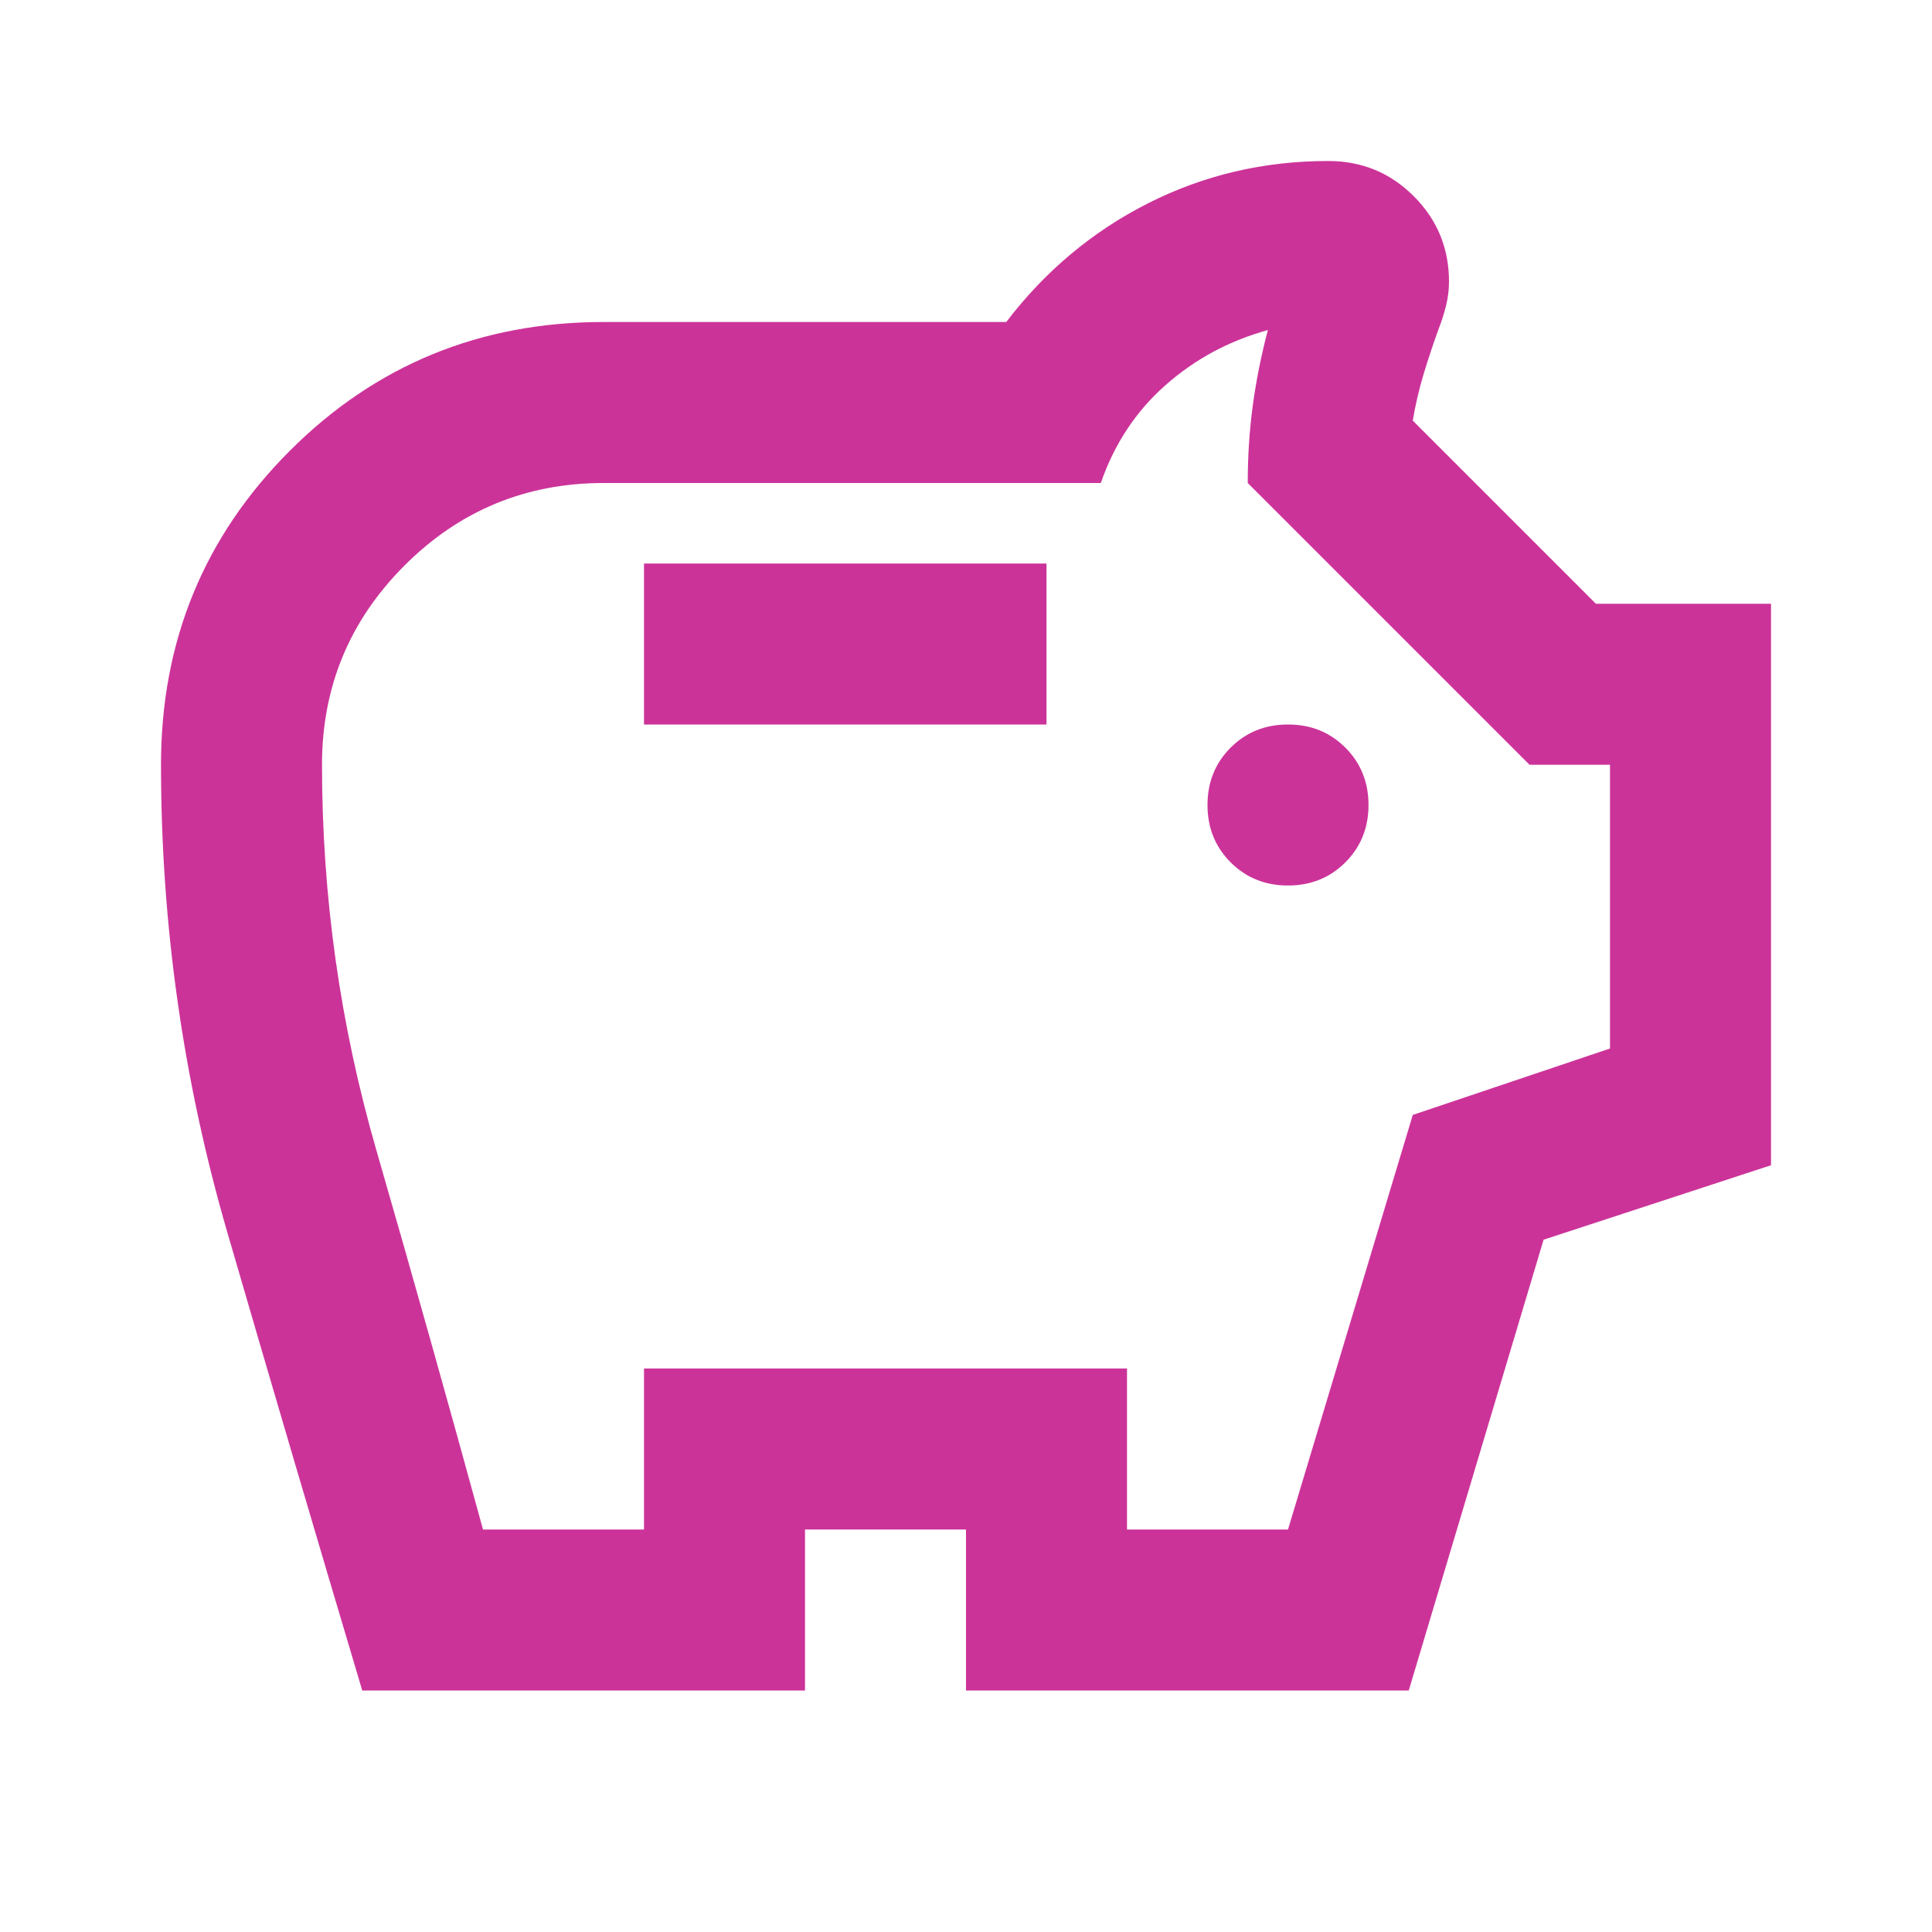
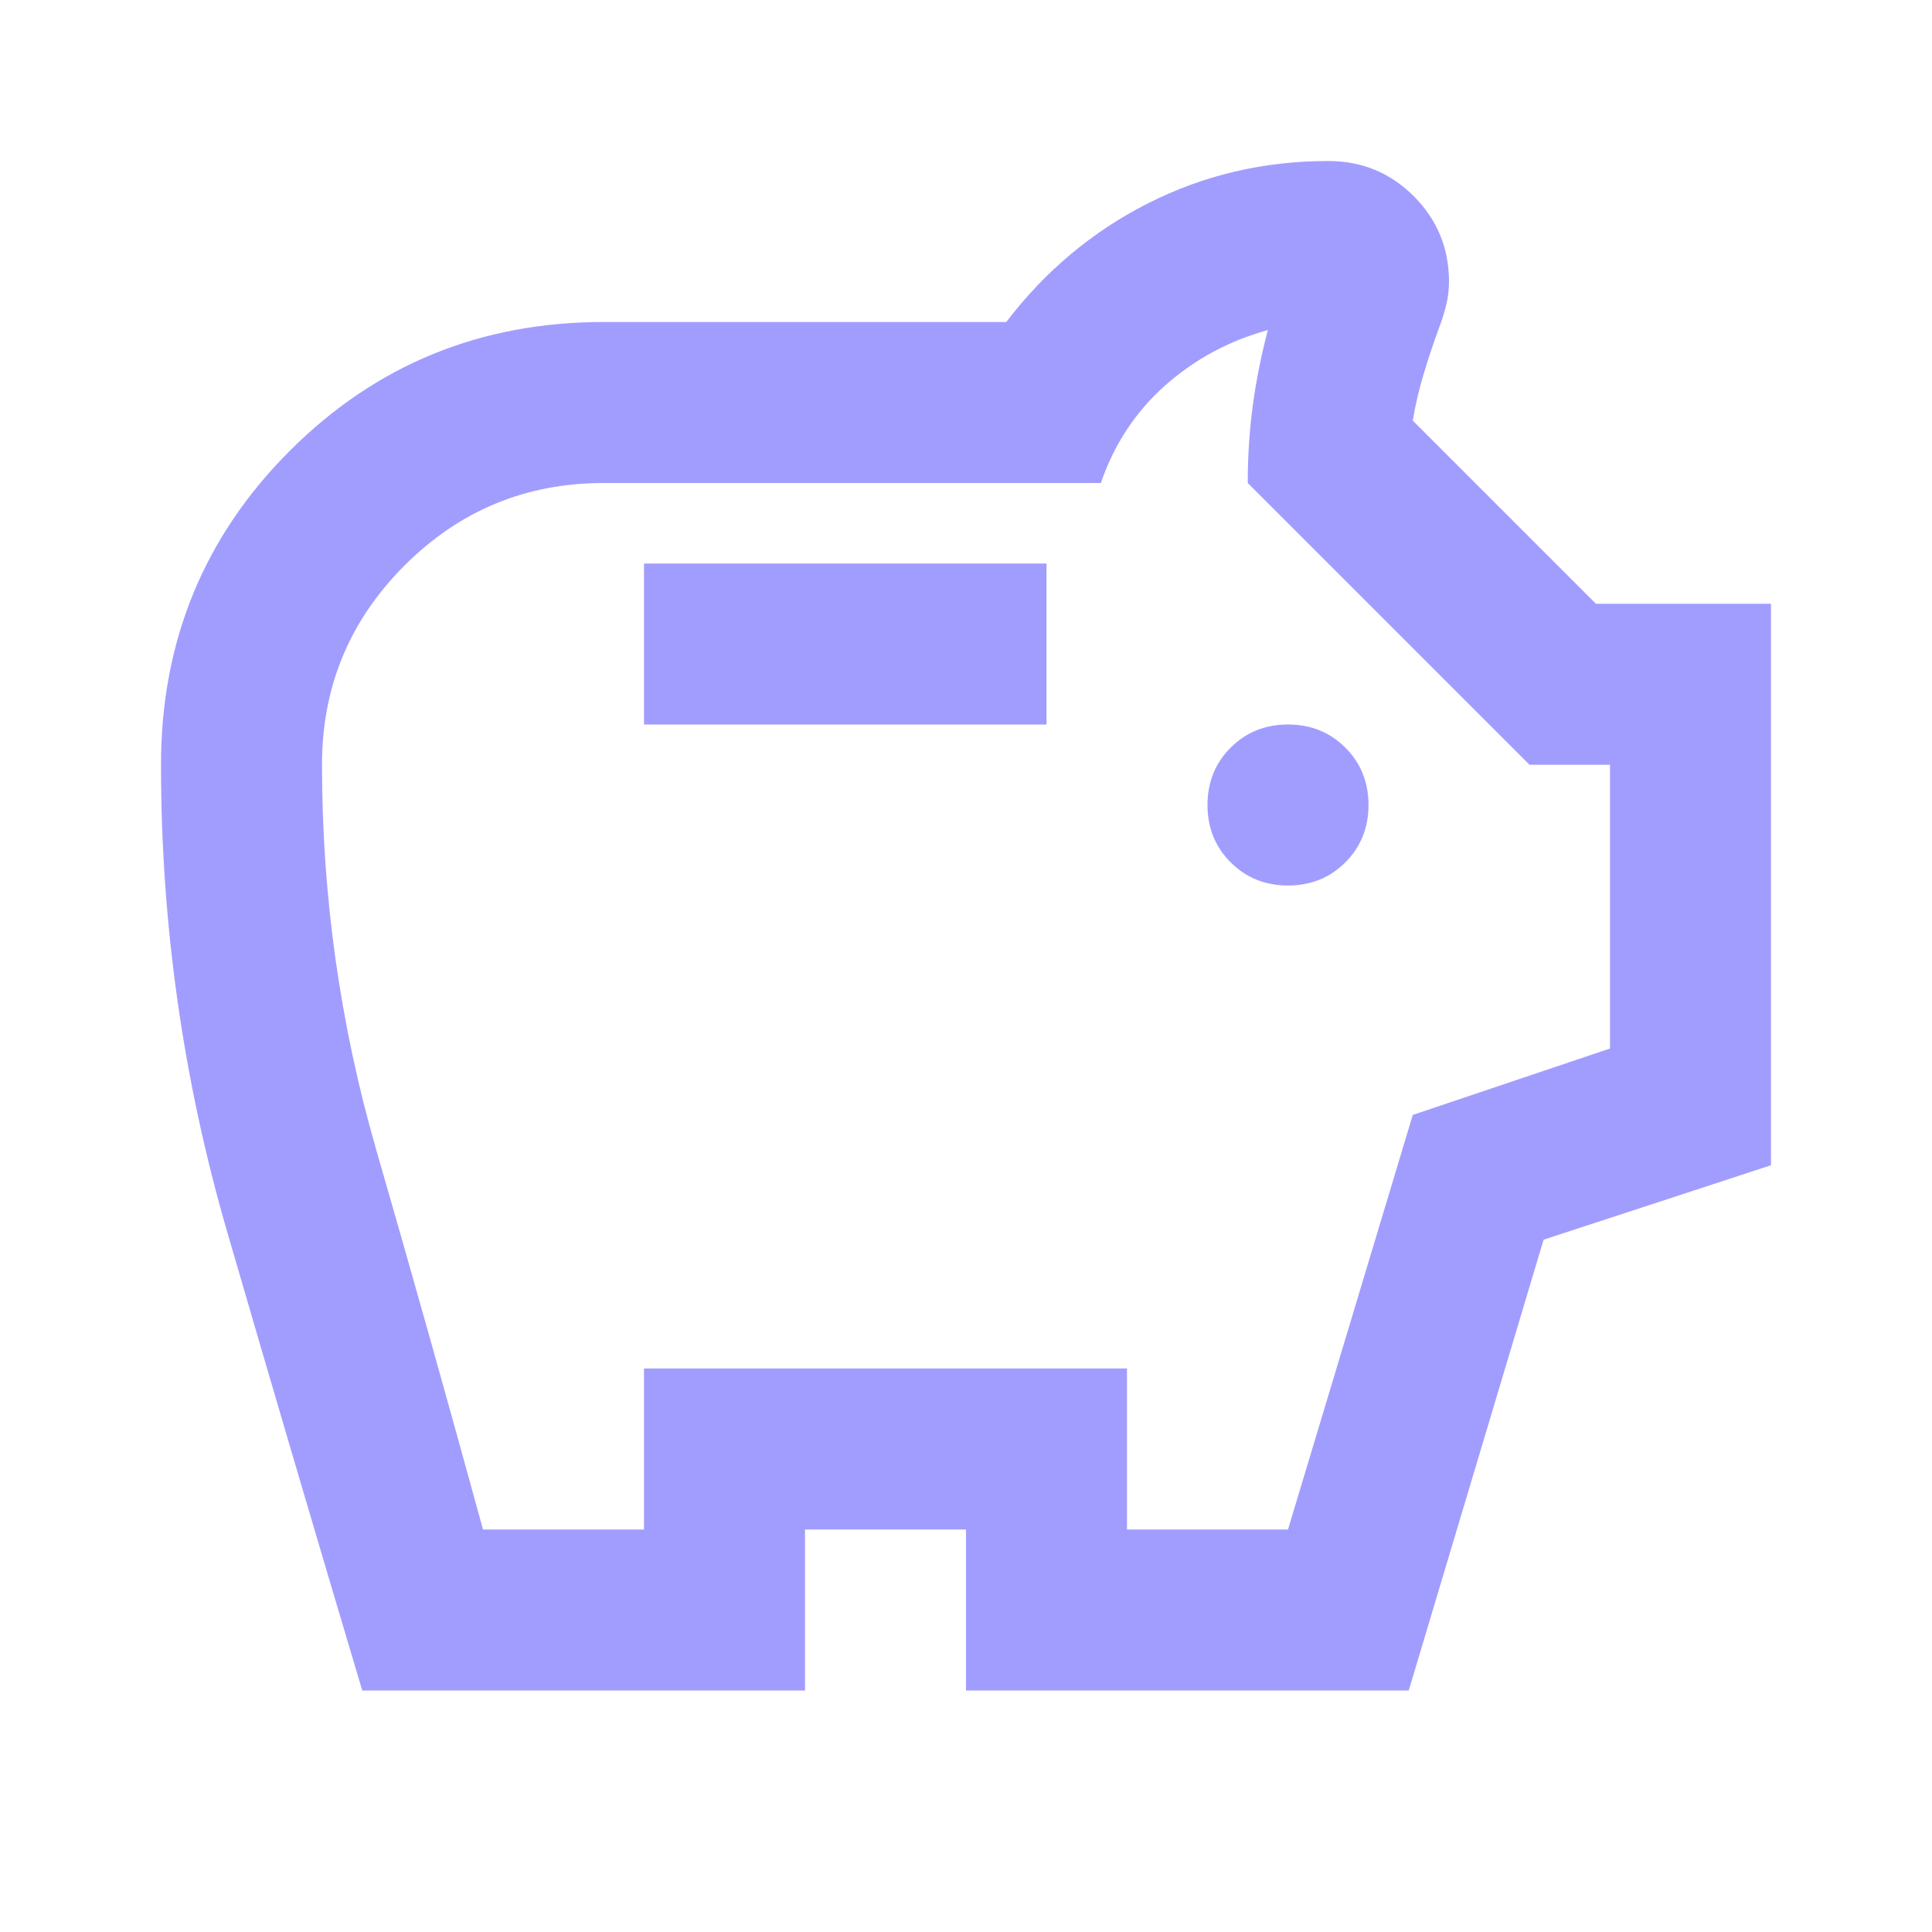
- <svg xmlns="http://www.w3.org/2000/svg" height="24" viewBox="0 -960 960 960" width="24">
-   <path d="M640-520q17 0 28.5-11.5T680-560q0-17-11.5-28.5T640-600q-17 0-28.5 11.5T600-560q0 17 11.5 28.5T640-520Zm-320-80h200v-80H320v80ZM180-120q-34-114-67-227.5T80-580q0-92 64-156t156-64h200q29-38 70.5-59t89.5-21q25 0 42.5 17.5T720-820q0 6-1.5 12t-3.5 11q-4 11-7.5 22.5T702-751l91 91h87v279l-113 37-67 224H480v-80h-80v80H180Zm60-80h80v-80h240v80h80l62-206 98-33v-141h-40L620-720q0-20 2.5-38.5T630-796q-29 8-51 27.5T547-720H300q-58 0-99 41t-41 99q0 98 27 191.5T240-200Zm240-298Z" fill="#cc3399" />
+ <svg xmlns="http://www.w3.org/2000/svg" height="24" viewBox="0 -960 960 960" width="24" fill="#a19dff">
+   <path d="M640-520q17 0 28.5-11.5T680-560q0-17-11.5-28.5T640-600q-17 0-28.5 11.5T600-560q0 17 11.5 28.5T640-520Zm-320-80h200v-80H320v80ZM180-120q-34-114-67-227.5T80-580q0-92 64-156t156-64h200q29-38 70.5-59t89.5-21q25 0 42.5 17.5T720-820q0 6-1.5 12t-3.5 11q-4 11-7.5 22.5T702-751l91 91h87v279l-113 37-67 224H480v-80h-80v80H180Zm60-80h80v-80h240v80h80l62-206 98-33v-141h-40L620-720q0-20 2.5-38.5T630-796q-29 8-51 27.5T547-720H300q-58 0-99 41t-41 99q0 98 27 191.5T240-200Zm240-298Z" />
</svg>
